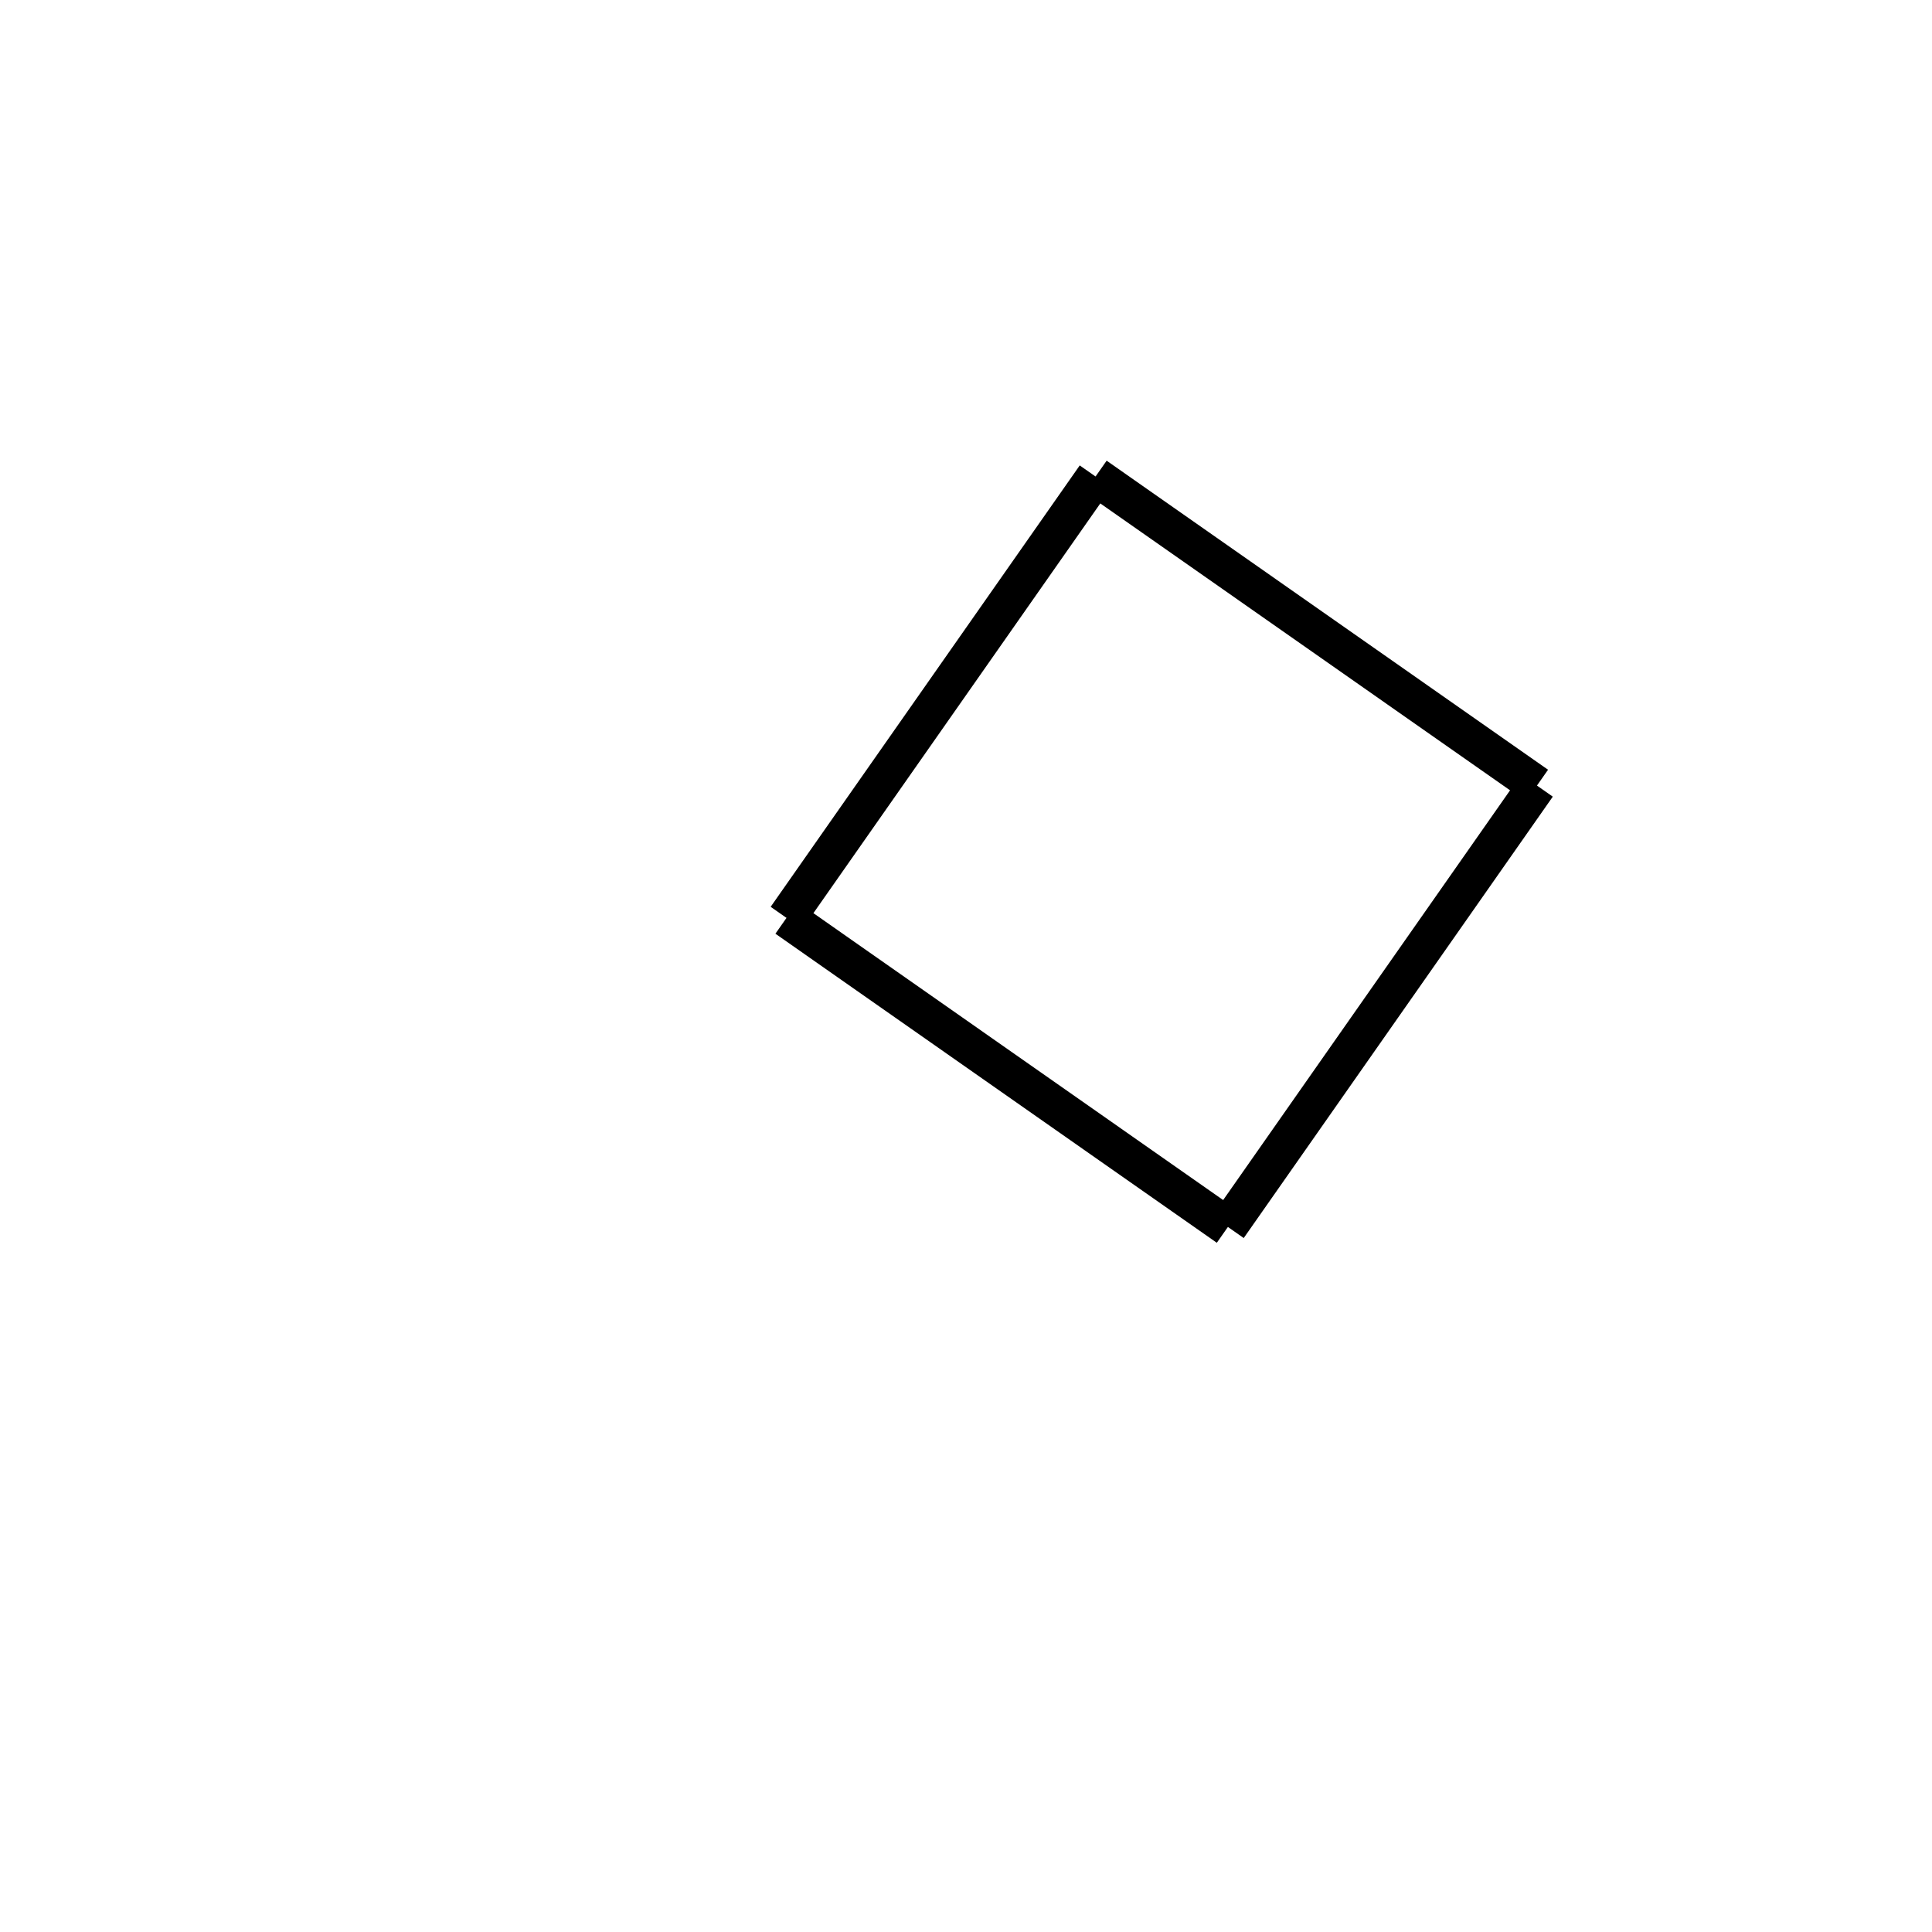
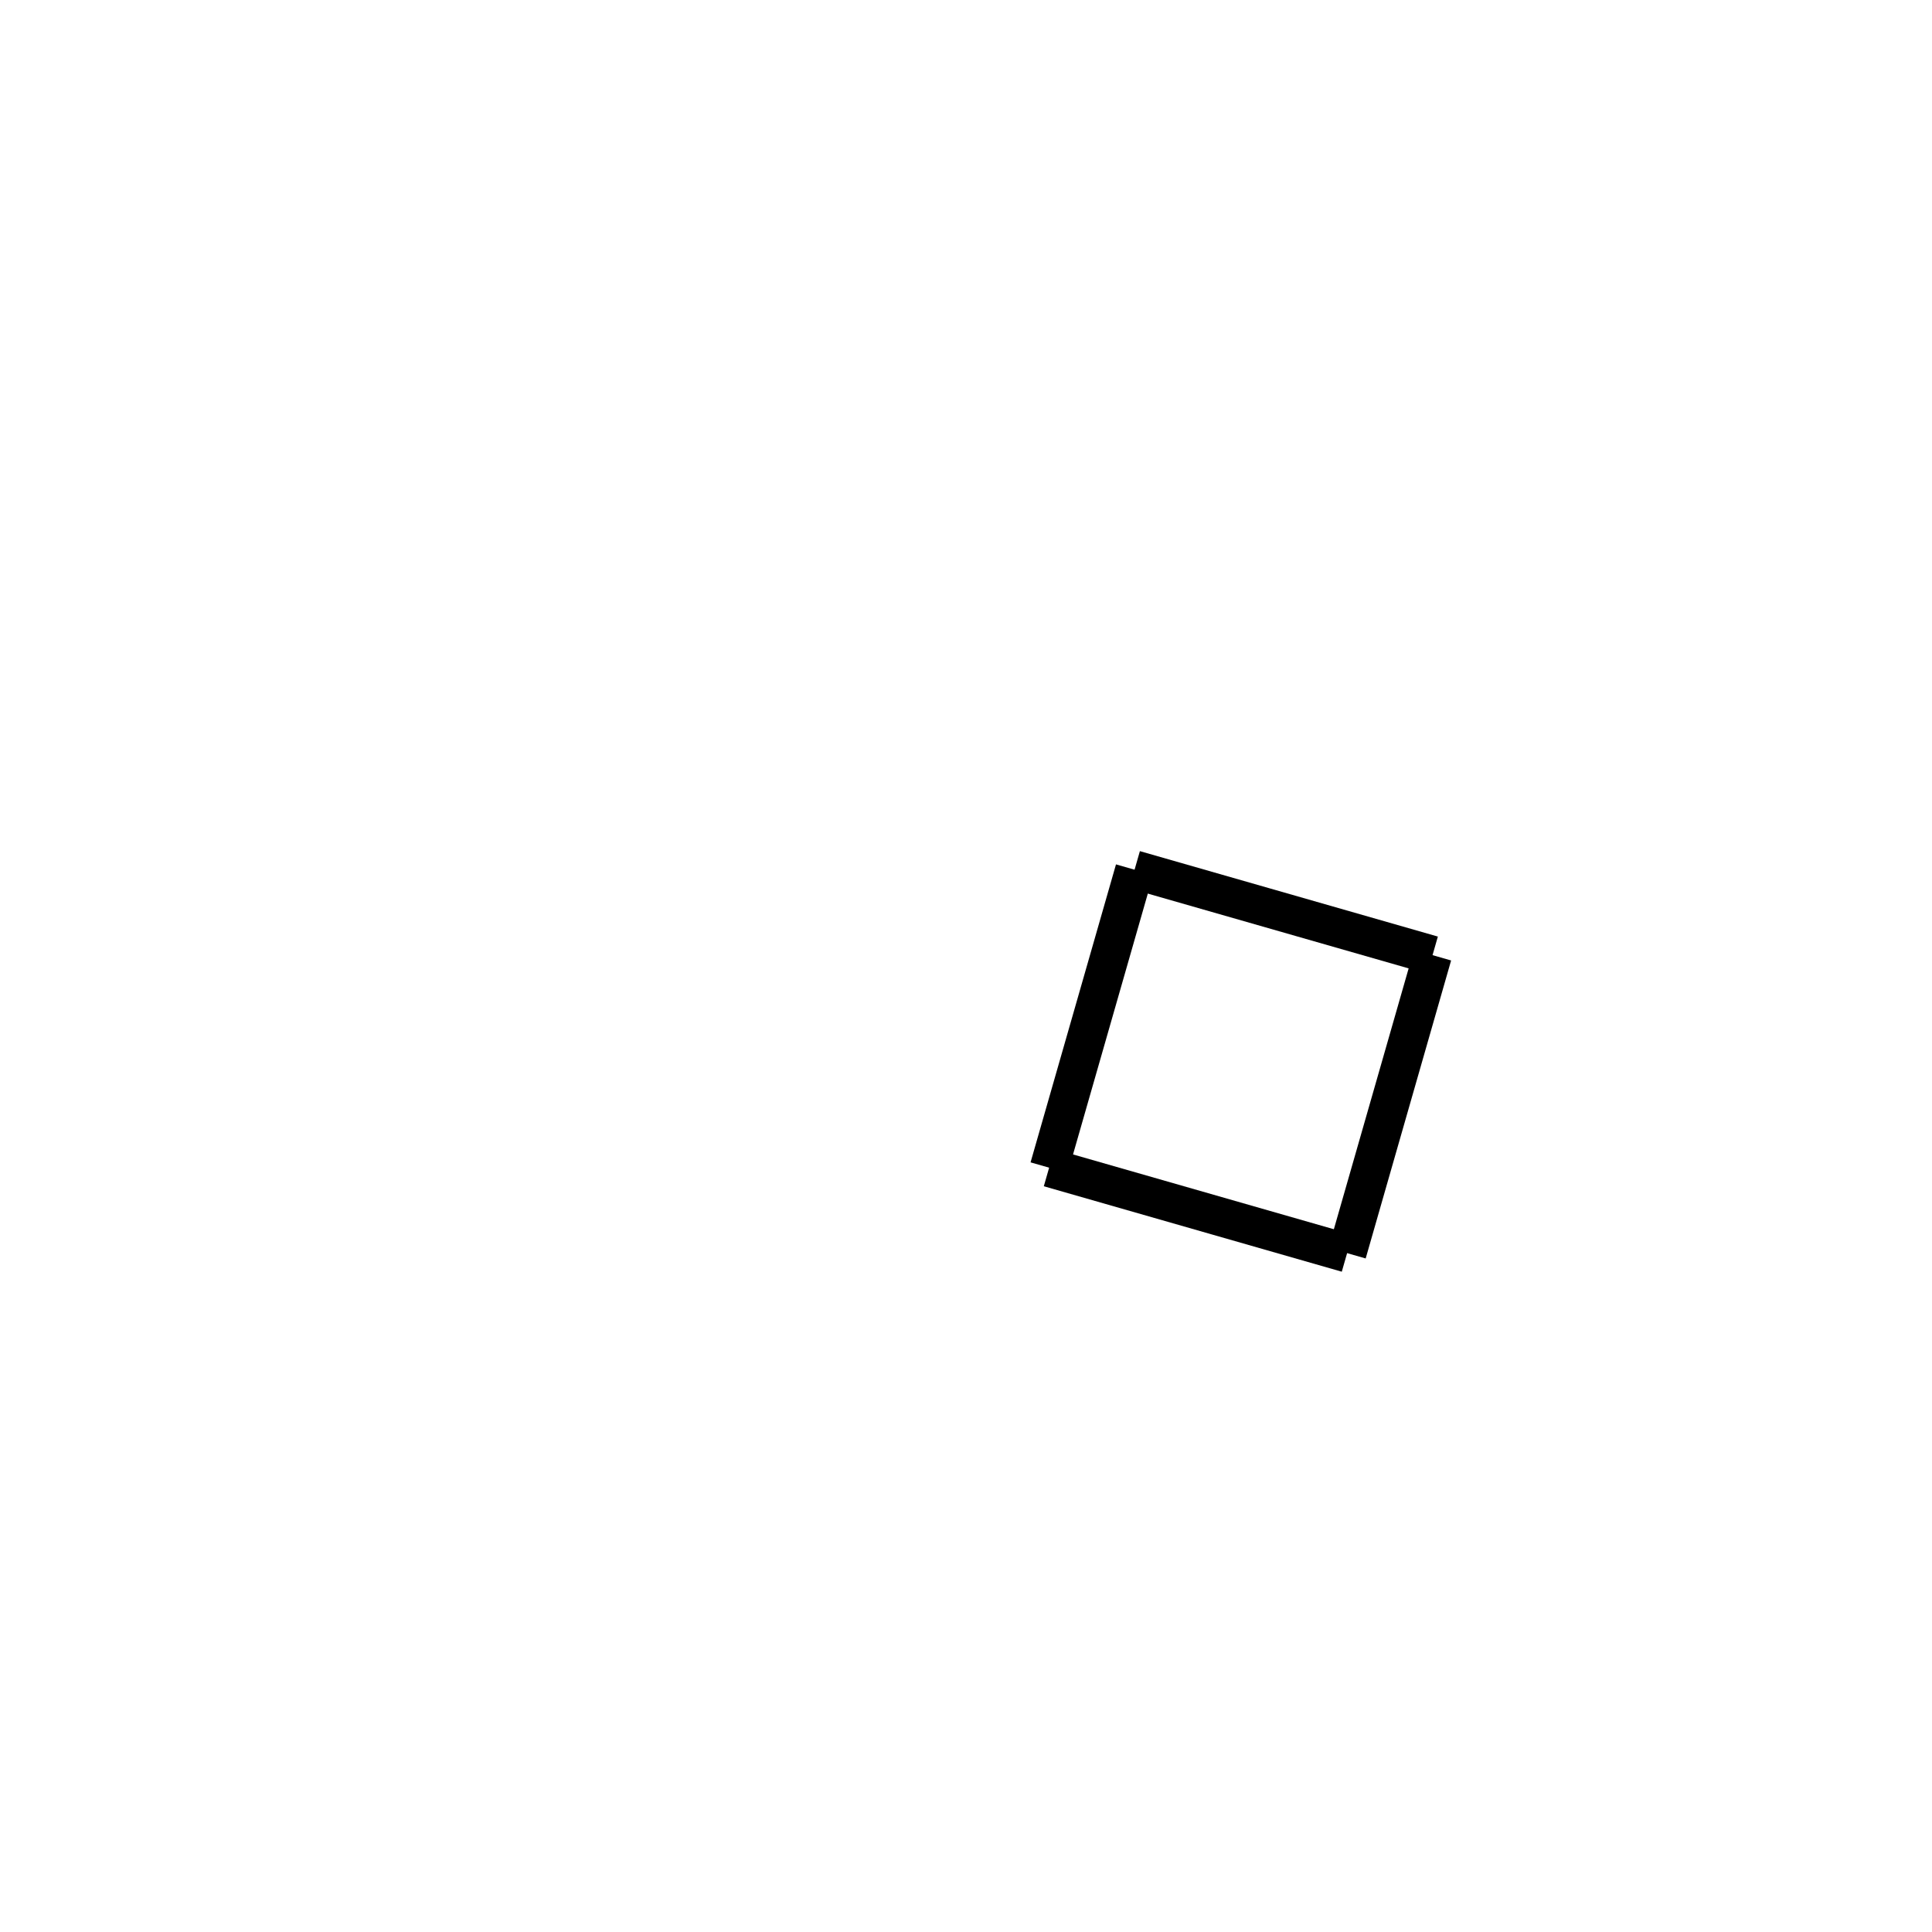
<svg xmlns="http://www.w3.org/2000/svg" height="100" width="100">
-   <line x1="56.706" y1="24.664" x2="79.553" y2="40.661" stroke-width="2" stroke="black" />
-   <line x1="79.553" y1="40.661" x2="63.556" y2="63.507" stroke-width="2" stroke="black" />
-   <line x1="40.709" y1="47.51" x2="63.556" y2="63.507" stroke-width="2" stroke="black" />
-   <line x1="56.706" y1="24.664" x2="40.709" y2="47.51" stroke-width="2" stroke="black" />
+   <line x1="58.725" y1="45.016" x2="74.148" y2="49.438" stroke-width="2" stroke="black" />
+   <line x1="74.148" y1="49.438" x2="69.726" y2="64.862" stroke-width="2" stroke="black" />
+   <line x1="54.303" y1="60.439" x2="69.726" y2="64.862" stroke-width="2" stroke="black" />
+   <line x1="58.725" y1="45.016" x2="54.303" y2="60.439" stroke-width="2" stroke="black" />
</svg>
